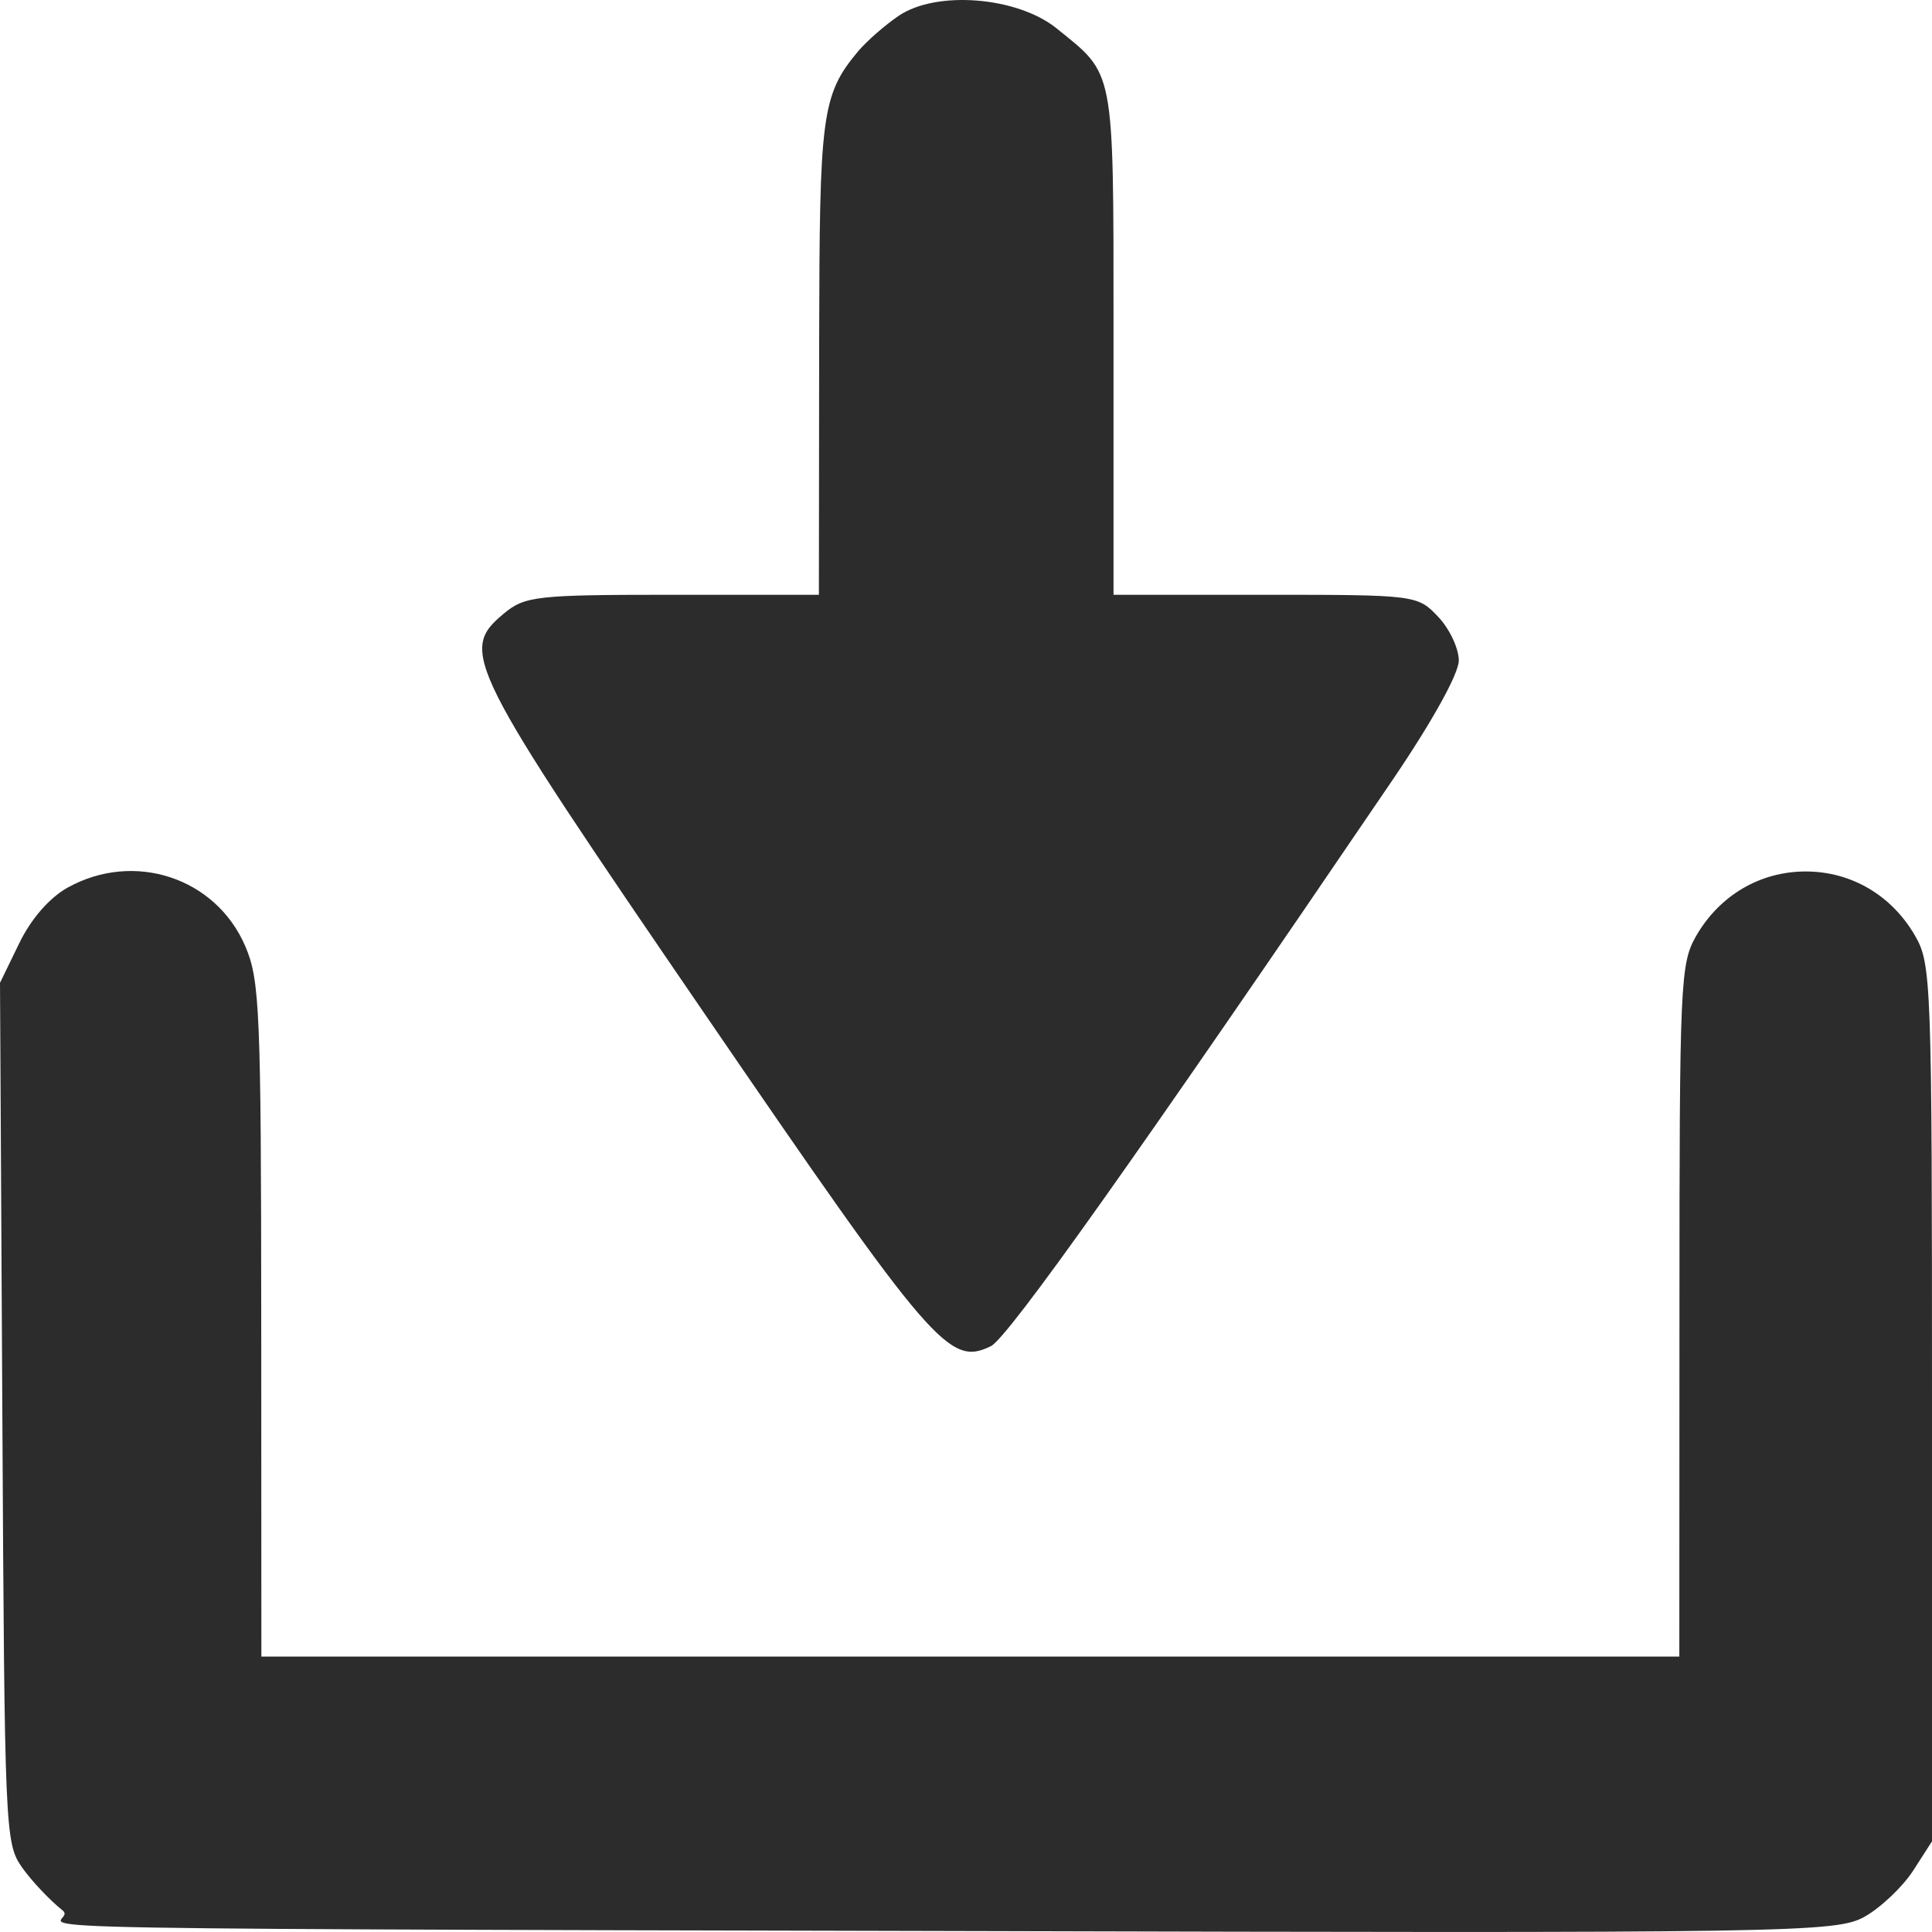
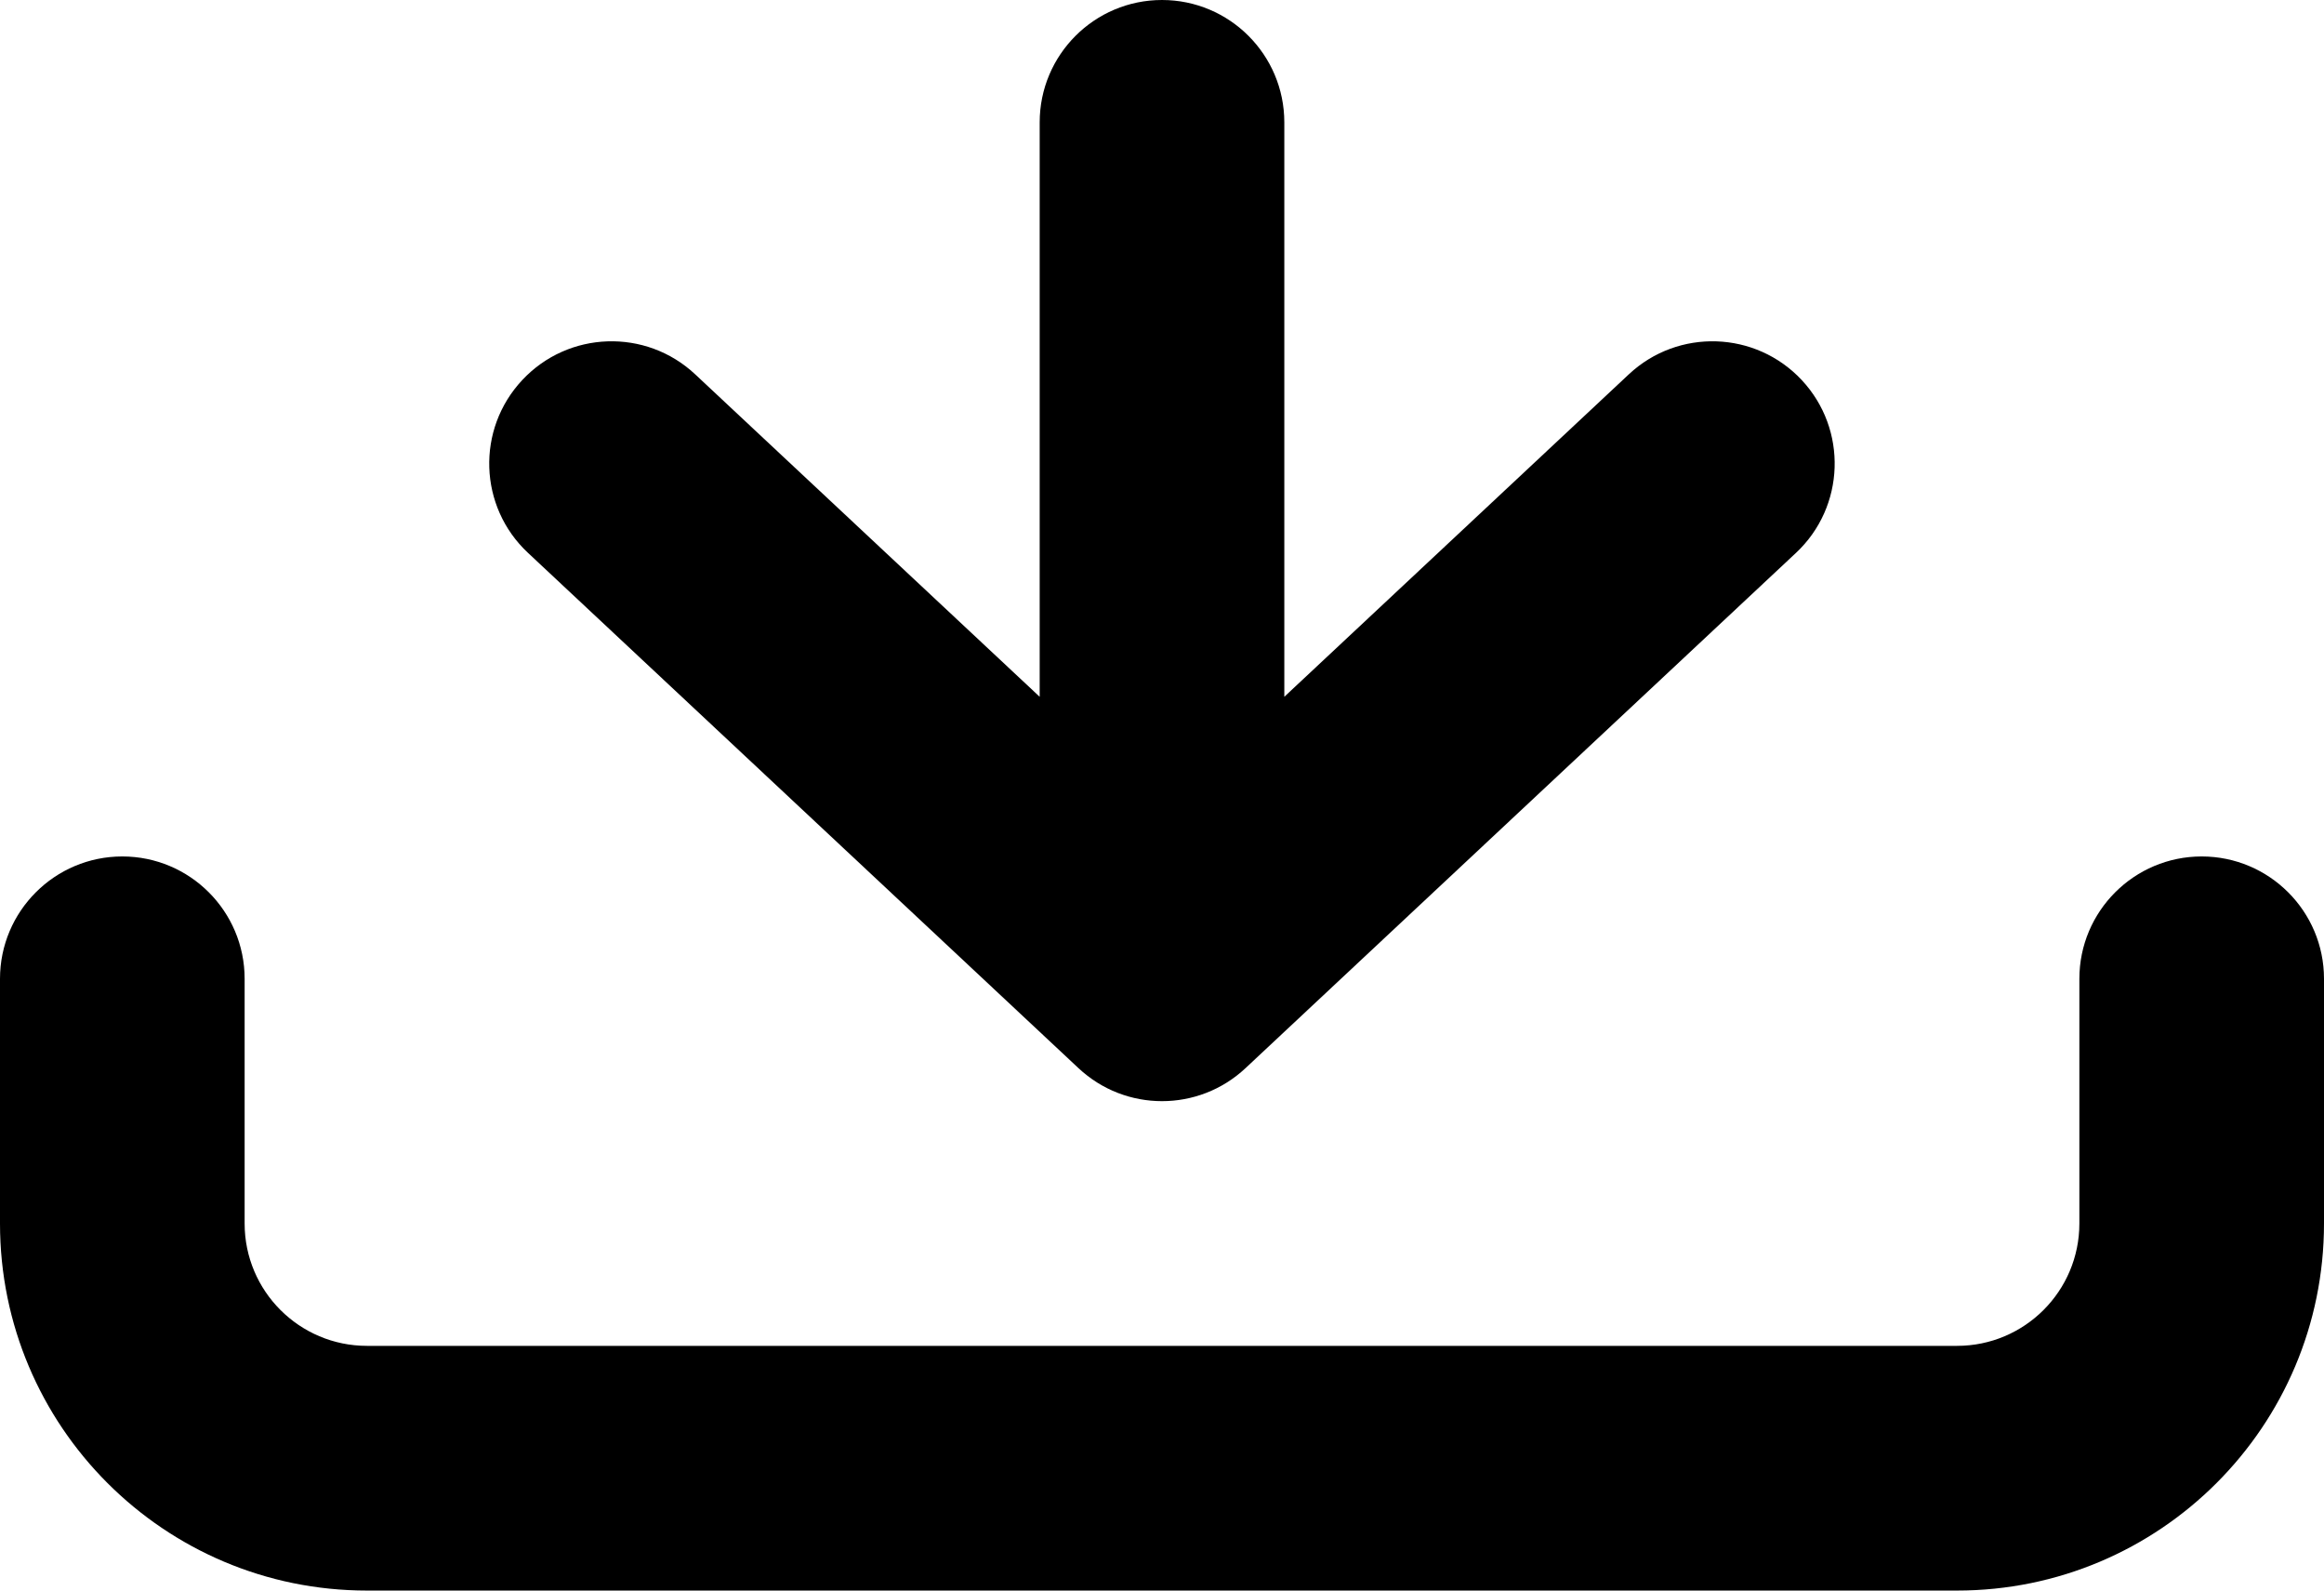
- <svg xmlns="http://www.w3.org/2000/svg" width="14" height="14" viewBox="0 0 14 14" fill="none">
-   <path fill-rule="evenodd" clip-rule="evenodd" d="M6.513 0.114C6.413 0.182 6.28 0.298 6.218 0.372C5.951 0.69 5.939 0.844 5.936 2.455L5.934 4.31H4.874C3.888 4.31 3.803 4.319 3.65 4.447C3.325 4.718 3.377 4.82 5.11 7.352C6.761 9.764 6.879 9.901 7.18 9.755C7.304 9.695 8.254 8.355 10.095 5.646C10.38 5.226 10.571 4.881 10.571 4.786C10.571 4.699 10.504 4.556 10.421 4.469C10.273 4.312 10.258 4.31 9.17 4.31H8.069V2.367C8.069 0.472 8.077 0.546 7.657 0.206C7.372 -0.024 6.787 -0.071 6.513 0.114ZM0.49 6.432C0.358 6.506 0.225 6.658 0.139 6.836L0 7.122L0.017 10.238C0.033 13.269 0.037 13.357 0.159 13.531C0.228 13.629 0.361 13.77 0.453 13.843C0.621 13.976 -0.863 13.976 6.96 13.993C13.003 14.009 13.306 14.005 13.512 13.889C13.629 13.823 13.787 13.673 13.863 13.556L14 13.343L14 10.168C14 7.114 13.995 6.985 13.878 6.782C13.709 6.488 13.415 6.315 13.085 6.315C12.754 6.315 12.461 6.488 12.291 6.782C12.176 6.983 12.17 7.113 12.17 9.499L12.169 12.004H7.032H1.894L1.893 9.563C1.892 7.324 1.882 7.101 1.778 6.858C1.565 6.36 0.973 6.164 0.49 6.432Z" fill="#2C2C2C" />
+ <svg xmlns="http://www.w3.org/2000/svg" width="19" height="13" viewBox="0 0 19 13" fill="none">
+   <path fill-rule="evenodd" clip-rule="evenodd" d="M14.73 3.106C15.107 3.509 15.086 4.142 14.683 4.519L10.183 8.73C9.799 9.09 9.201 9.09 8.817 8.73L4.317 4.519C3.913 4.142 3.892 3.509 4.27 3.106C4.647 2.703 5.28 2.682 5.683 3.059L8.5 5.695L8.5 1C8.5 0.448 8.948 -2.64554e-07 9.5 -2.40413e-07C10.052 -2.16272e-07 10.5 0.448 10.5 1L10.5 5.695L13.317 3.059C13.72 2.682 14.353 2.703 14.73 3.106Z" fill="black" />
+   <path fill-rule="evenodd" clip-rule="evenodd" d="M1 7C1.552 7 2 7.448 2 8V10C2 10.552 2.448 11 3 11H16C16.552 11 17 10.552 17 10V8C17 7.448 17.448 7 18 7C18.552 7 19 7.448 19 8V10C19 11.657 17.657 13 16 13H3C1.343 13 0 11.657 0 10V8C0 7.448 0.448 7 1 7Z" fill="black" />
</svg>
